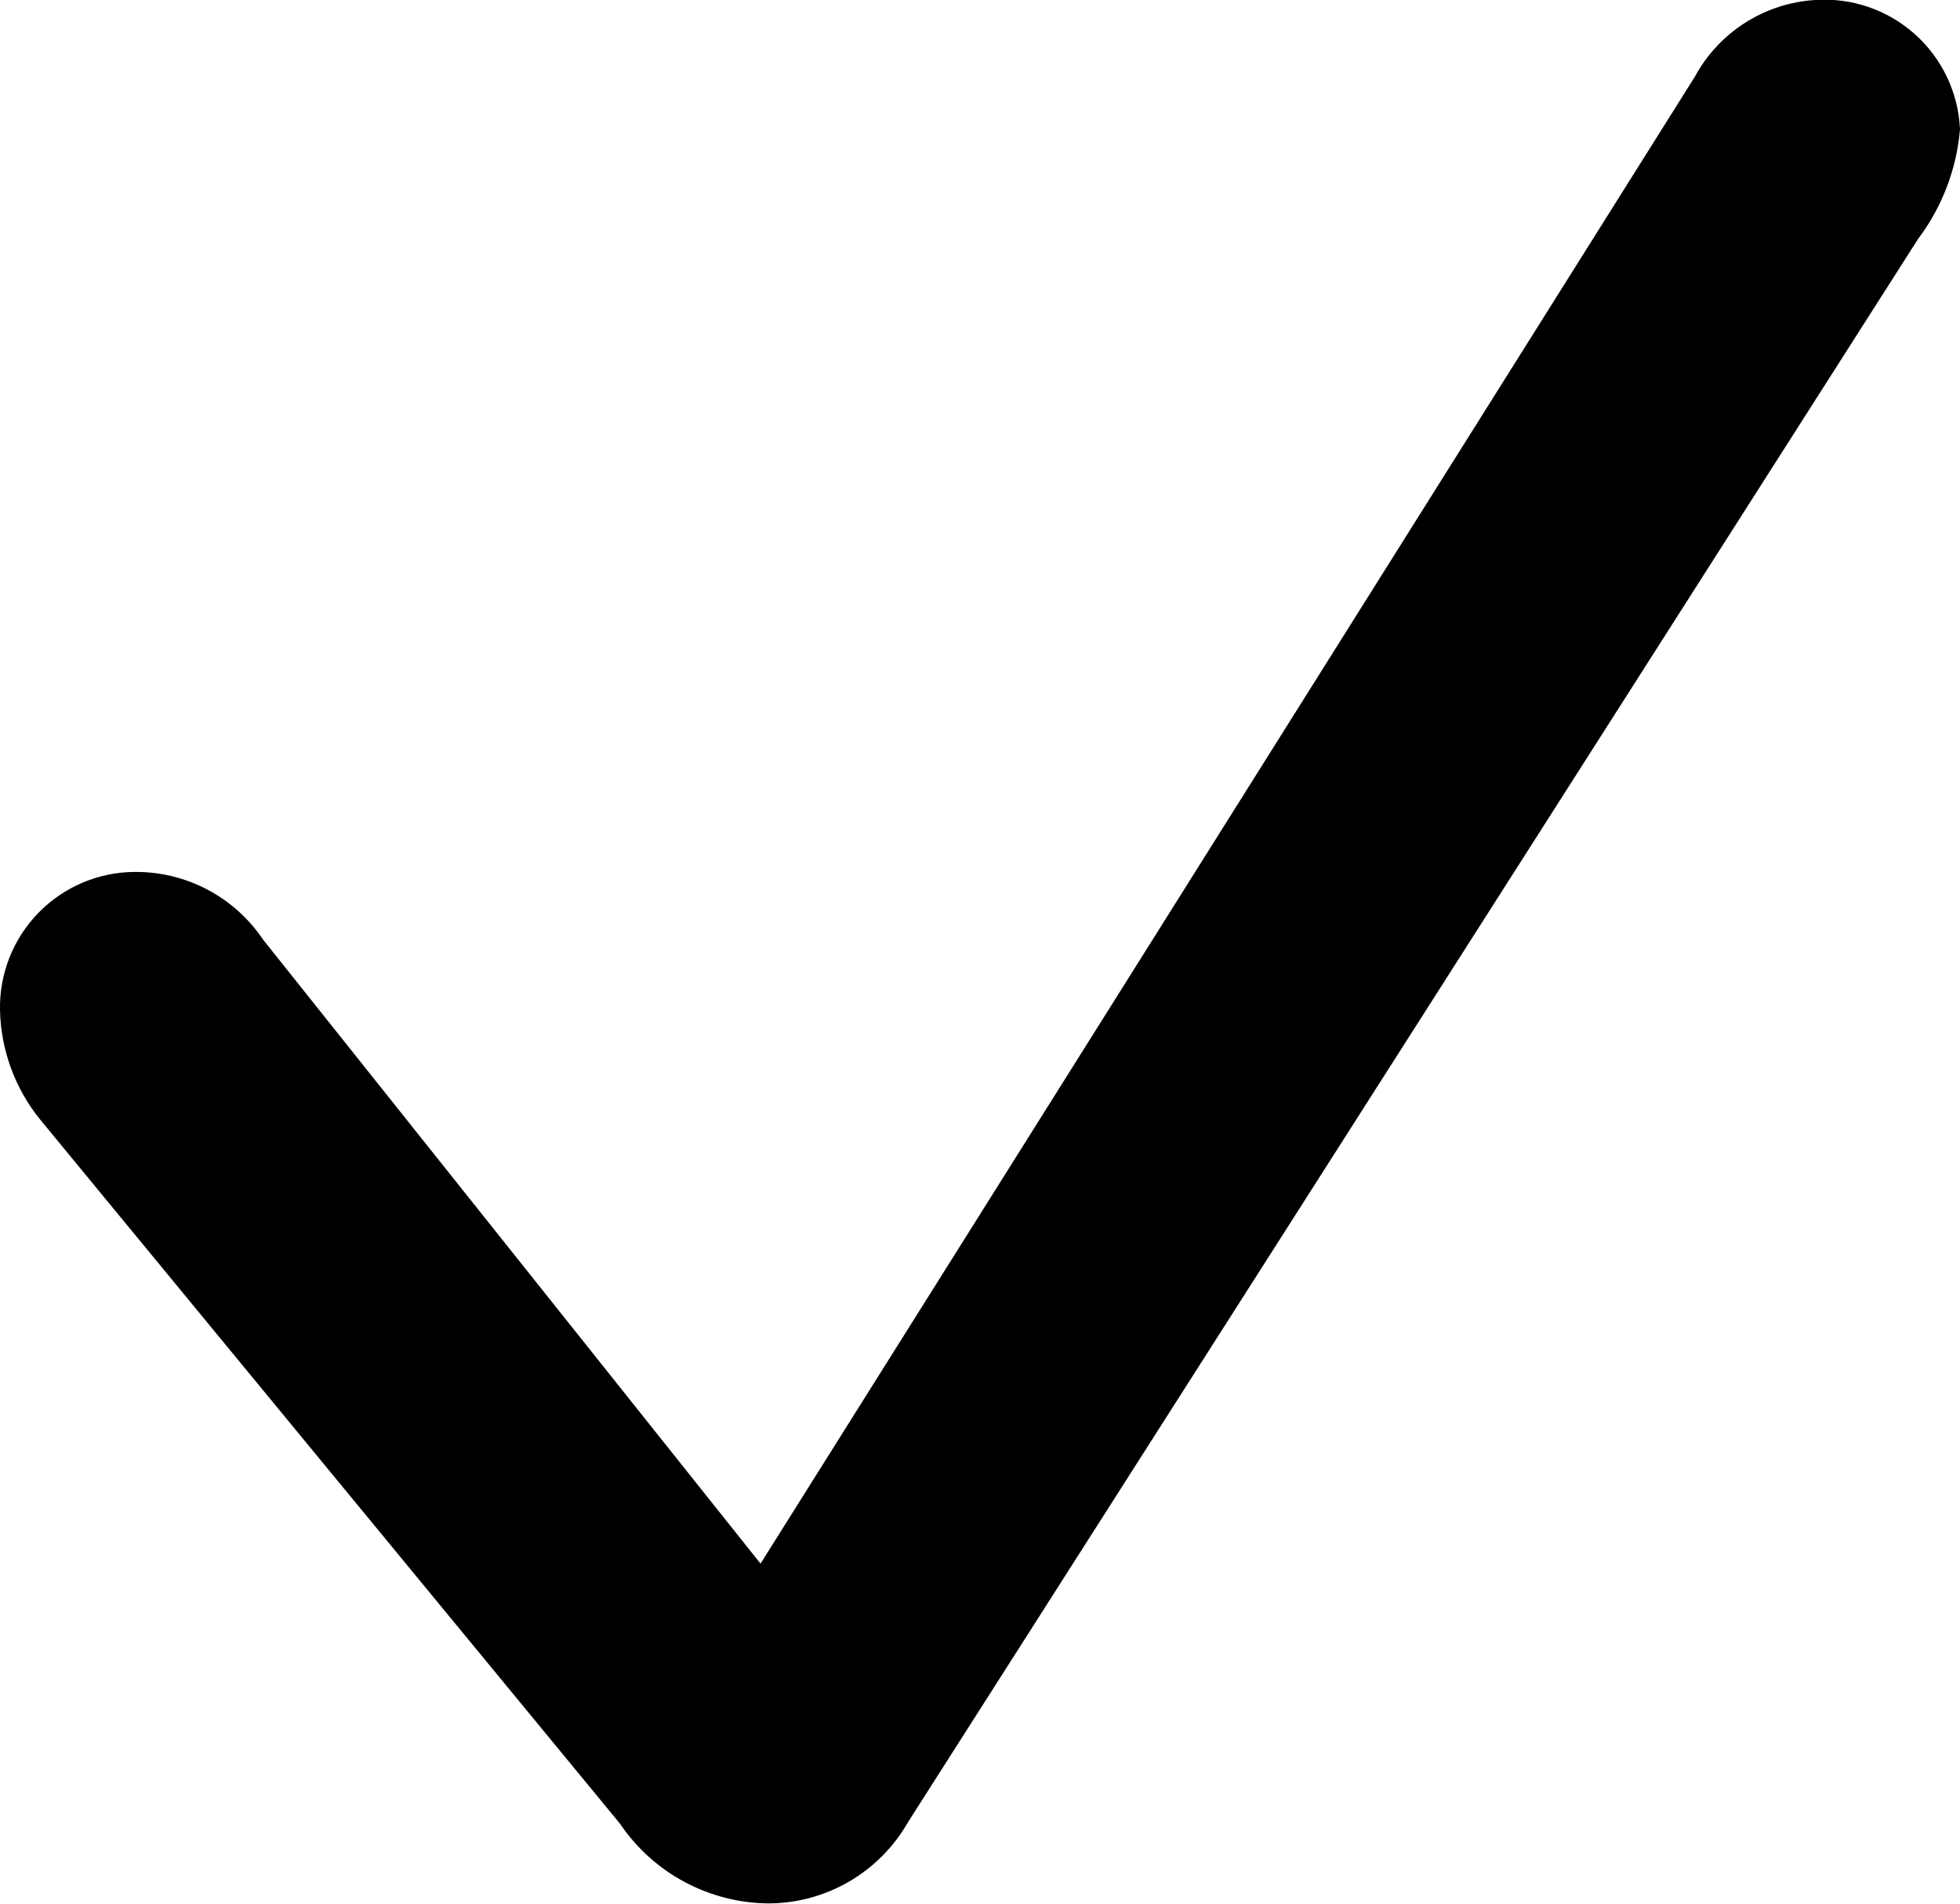
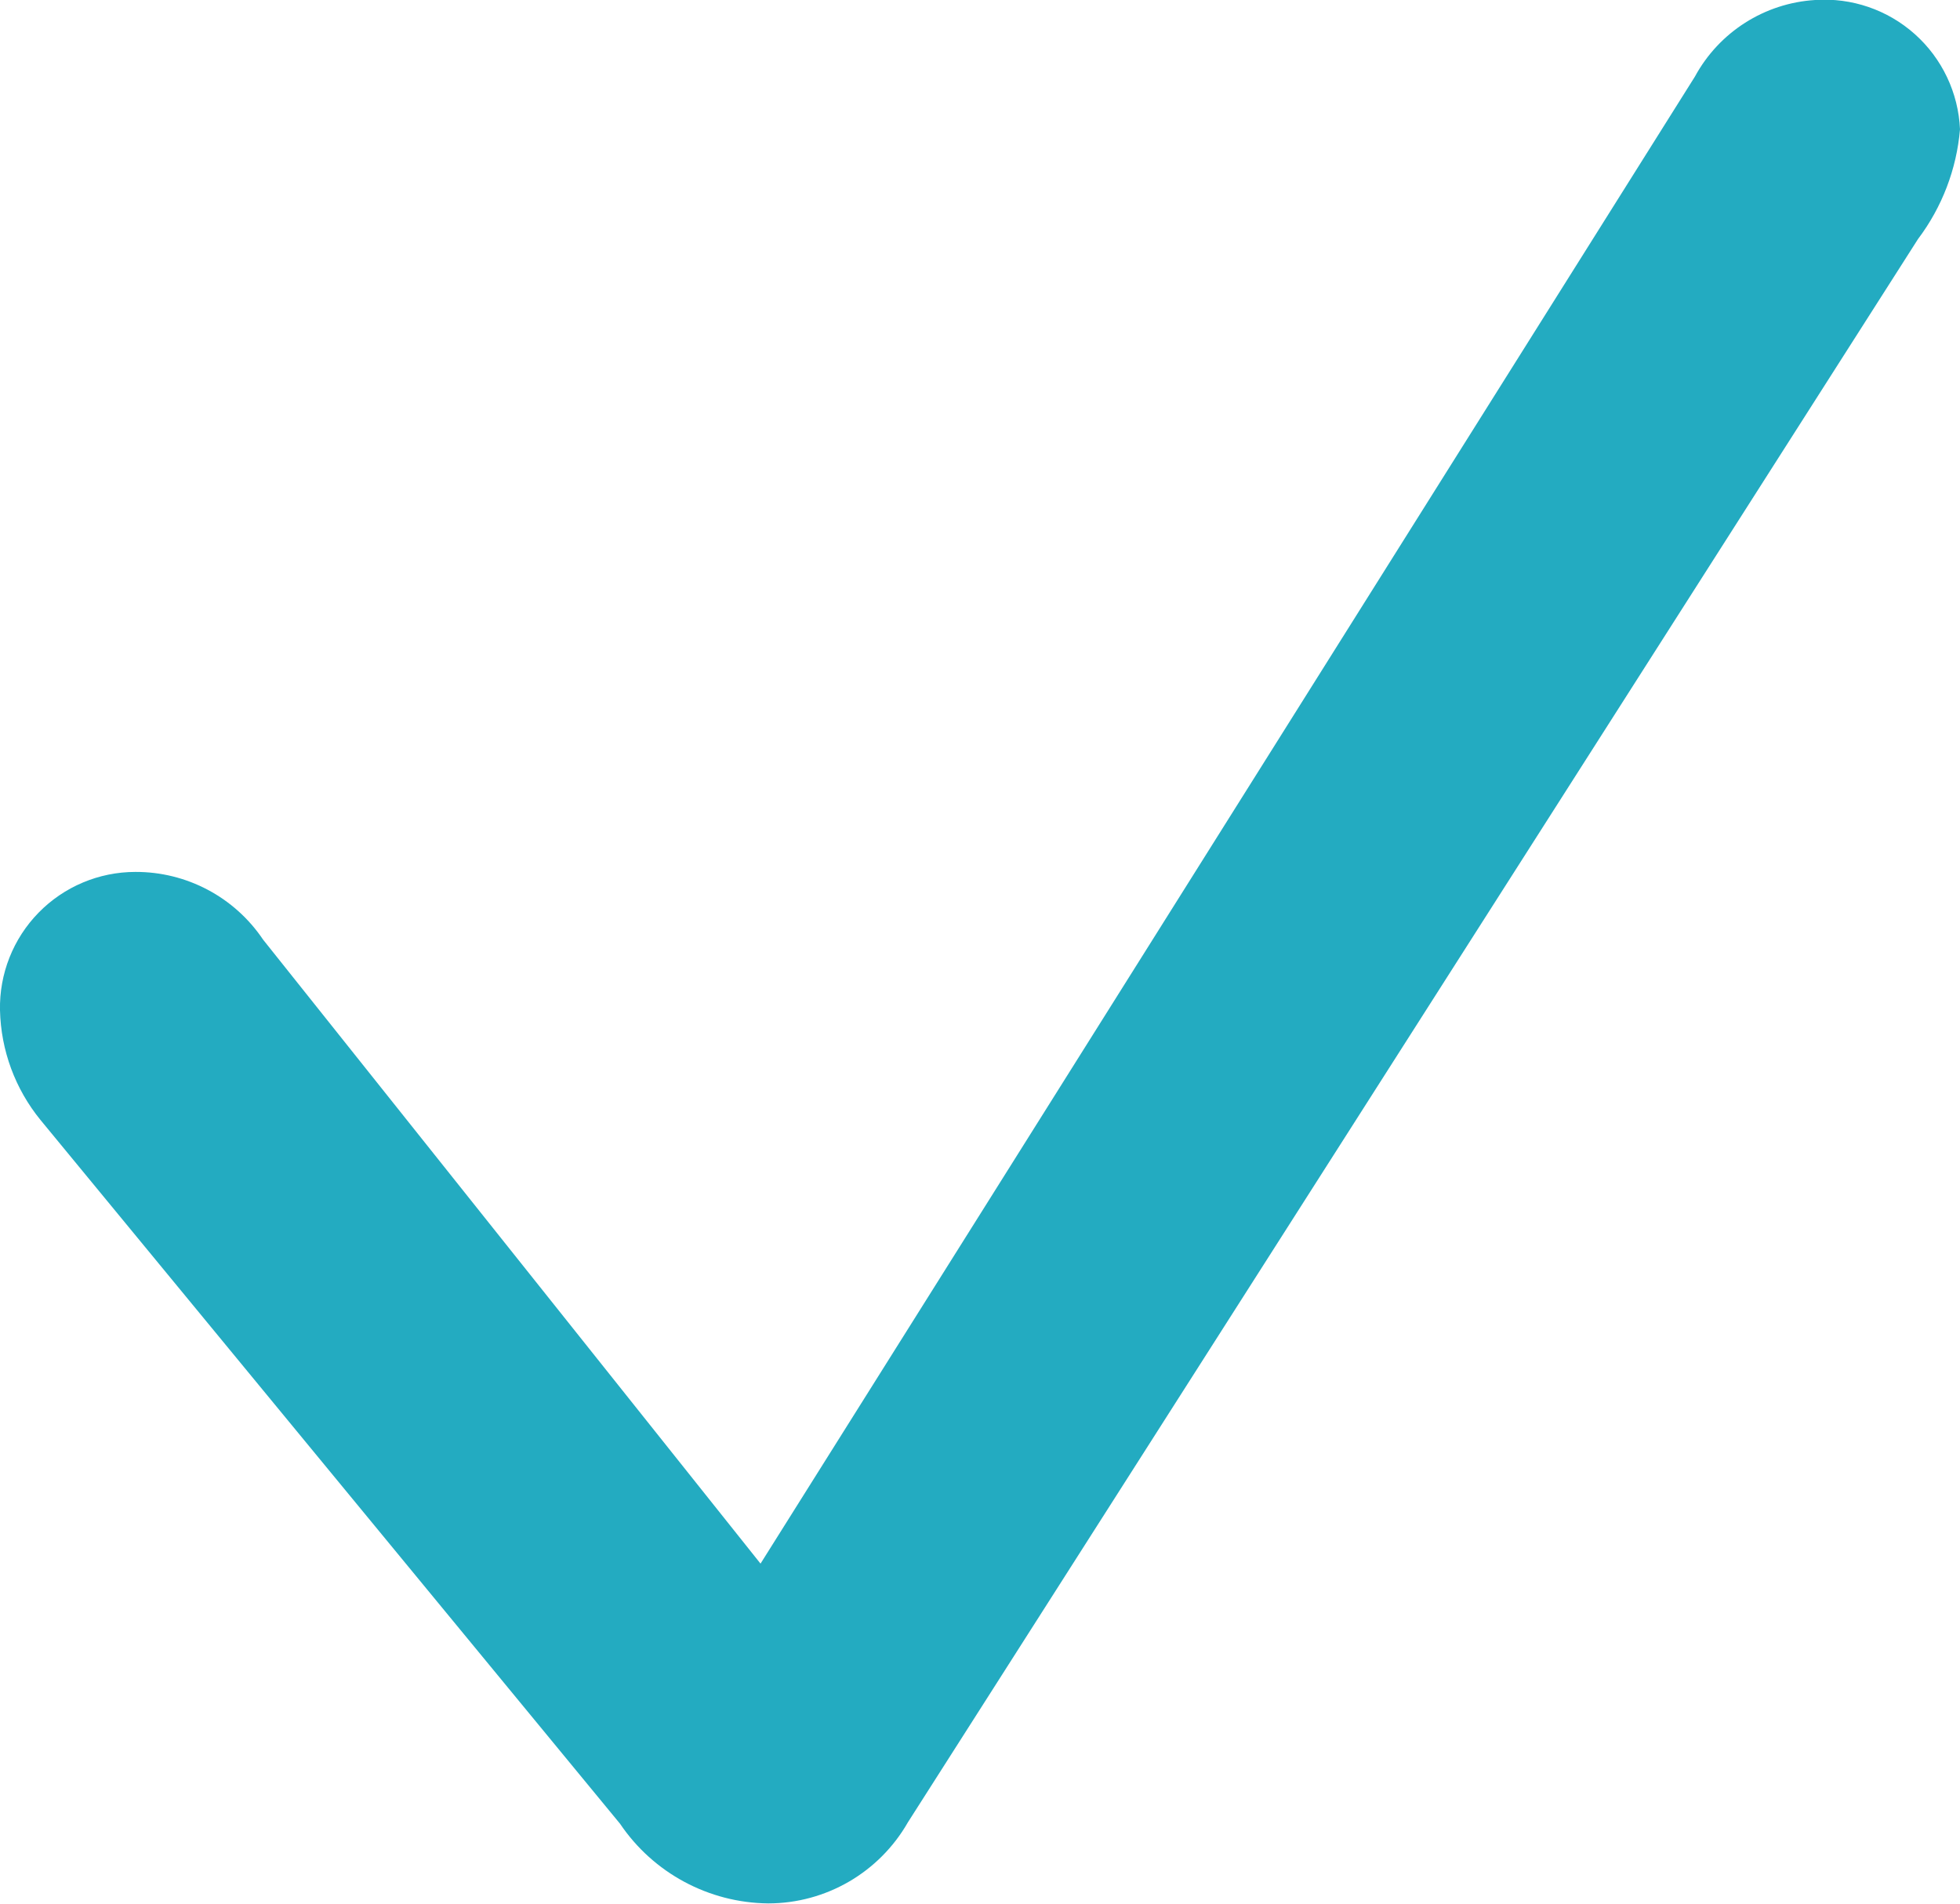
<svg xmlns="http://www.w3.org/2000/svg" width="10.824" height="10.509" viewBox="0 0 10.824 10.509">
-   <path d="M4.242,10.509a.889.889,0,0,0,.772-.448L10.592,1.32a1.171,1.171,0,0,0,.232-.606.749.749,0,0,0-.8-.714.812.812,0,0,0-.664.423L4.2,8.633,1.453,5.188a.846.846,0,0,0-.706-.374A.748.748,0,0,0,0,5.578a.994.994,0,0,0,.224.606l3.2,3.885A1,1,0,0,0,4.242,10.509Z" fill="#000000" />
+   <path d="M4.242,10.509a.889.889,0,0,0,.772-.448L10.592,1.32a1.171,1.171,0,0,0,.232-.606.749.749,0,0,0-.8-.714.812.812,0,0,0-.664.423L4.2,8.633,1.453,5.188a.846.846,0,0,0-.706-.374A.748.748,0,0,0,0,5.578a.994.994,0,0,0,.224.606l3.2,3.885A1,1,0,0,0,4.242,10.509Z" fill="#23ABC1" />
</svg>
